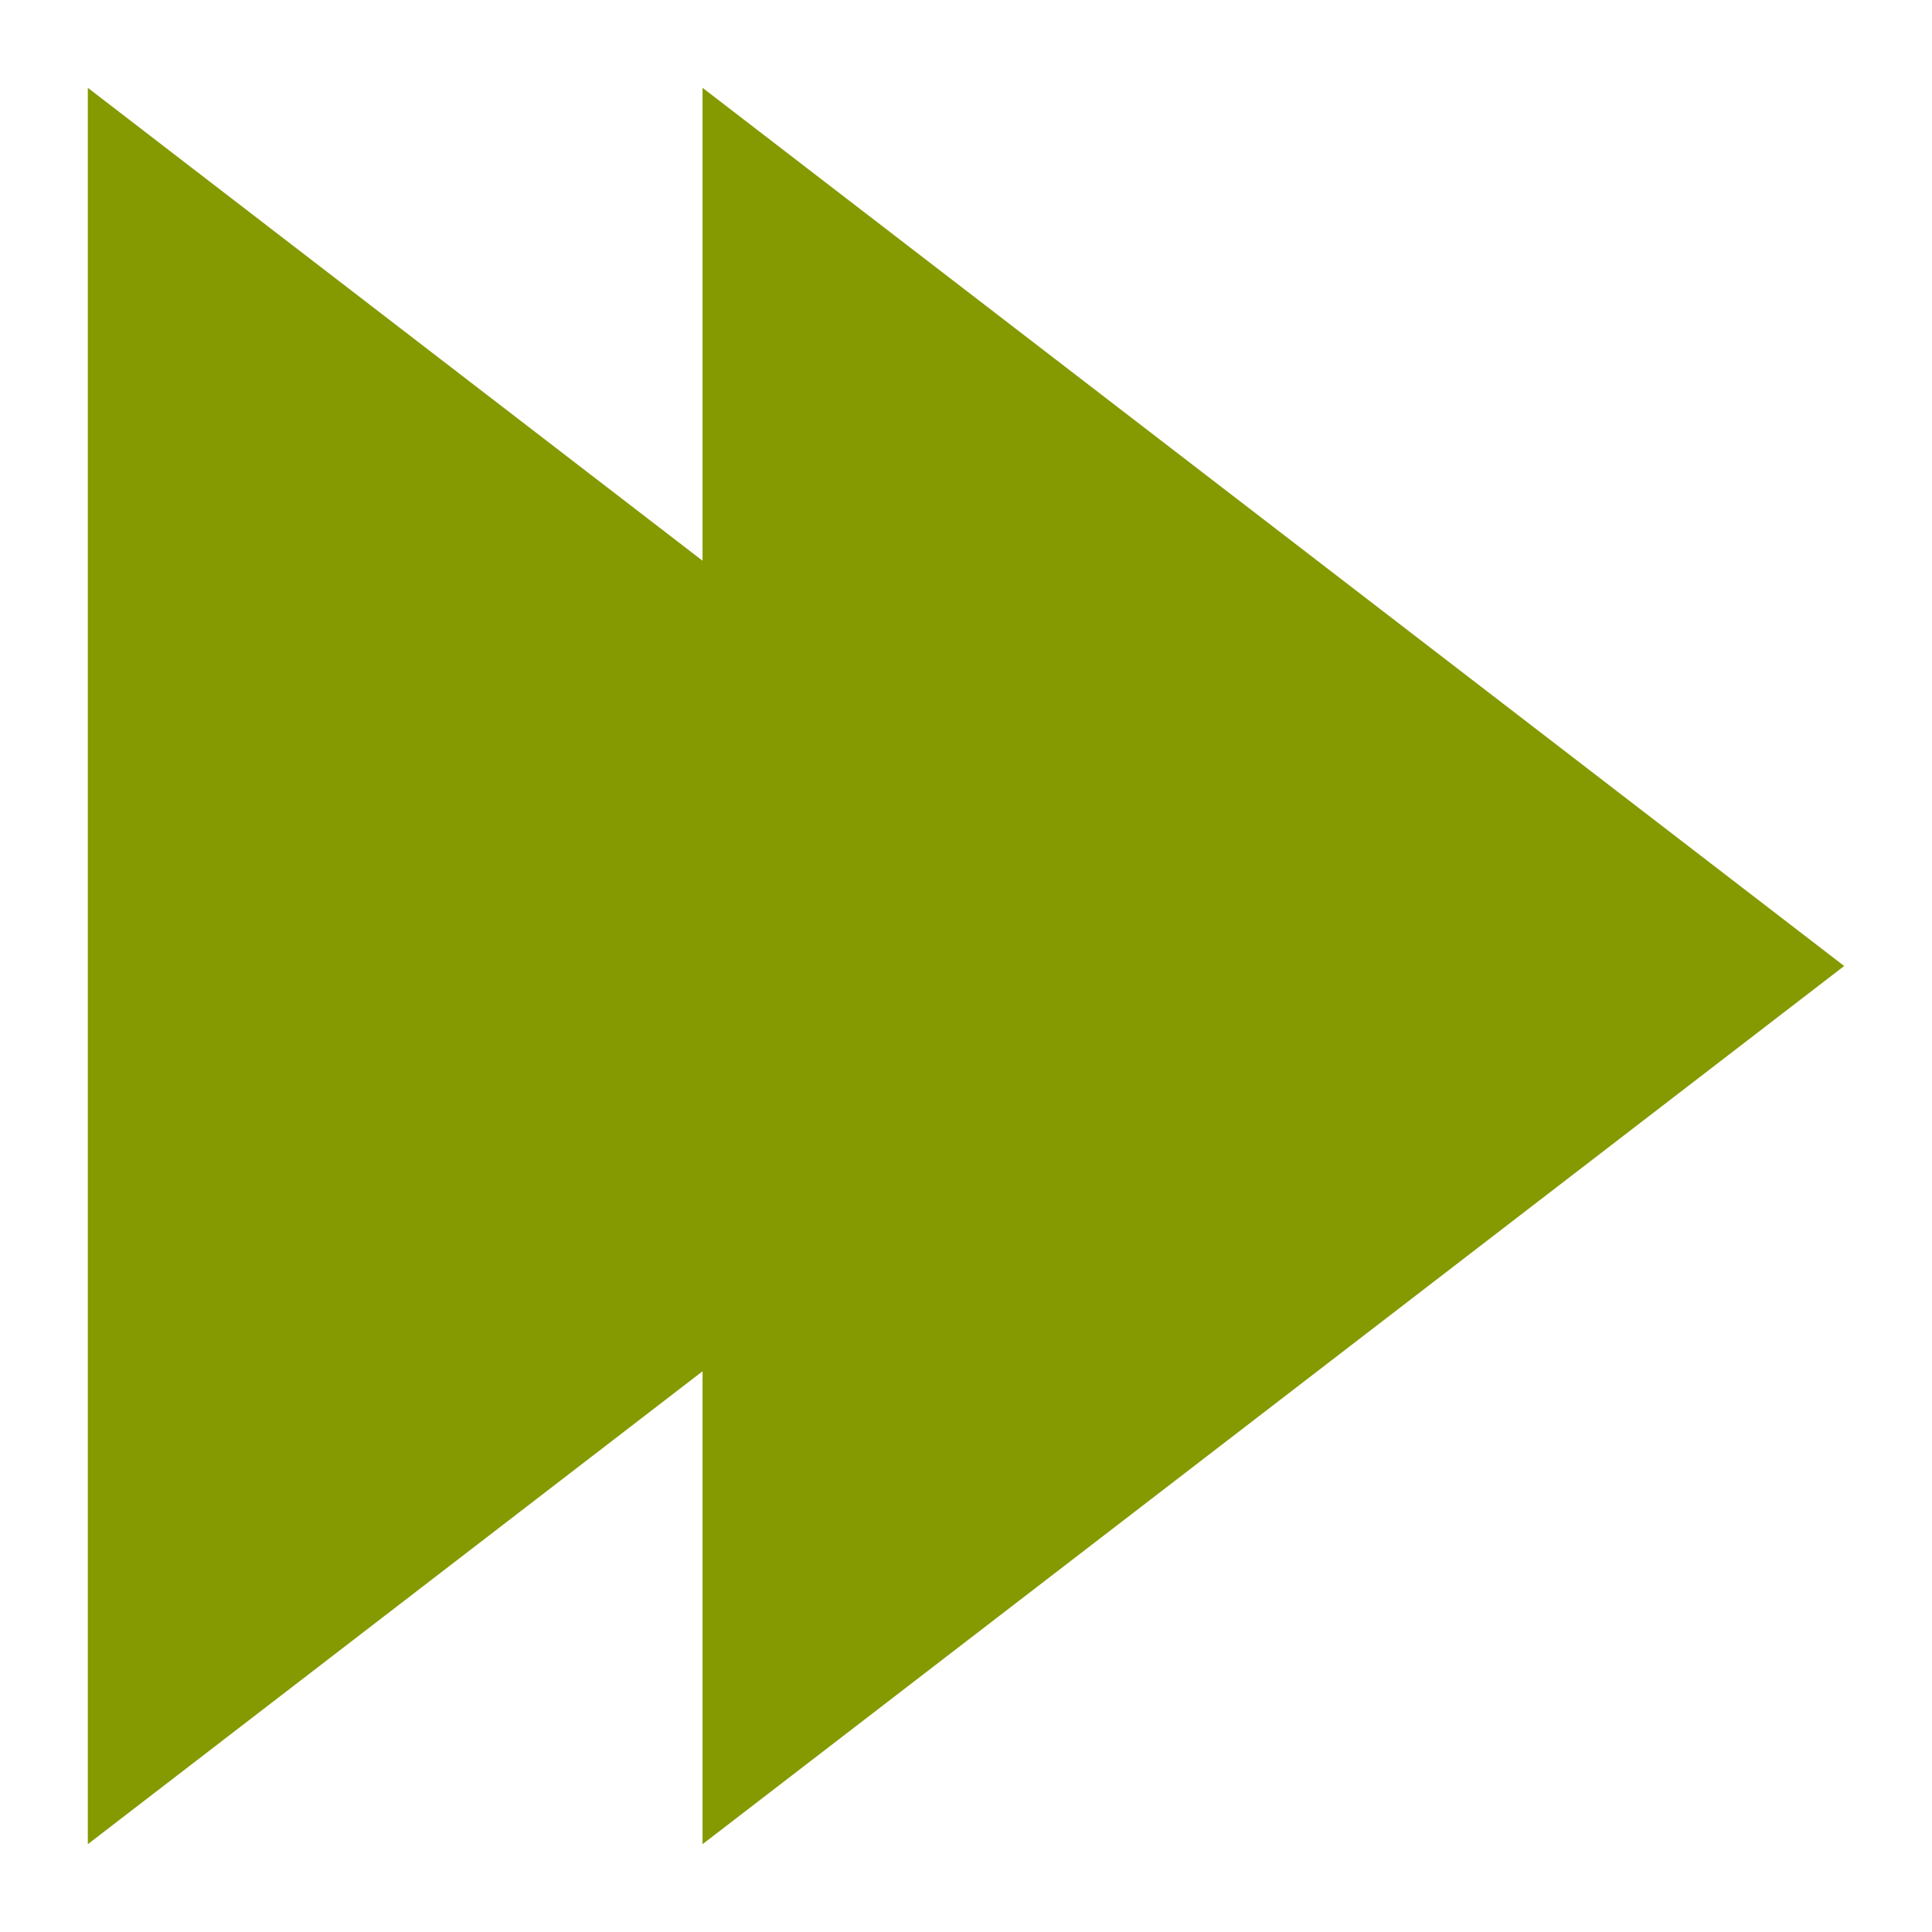
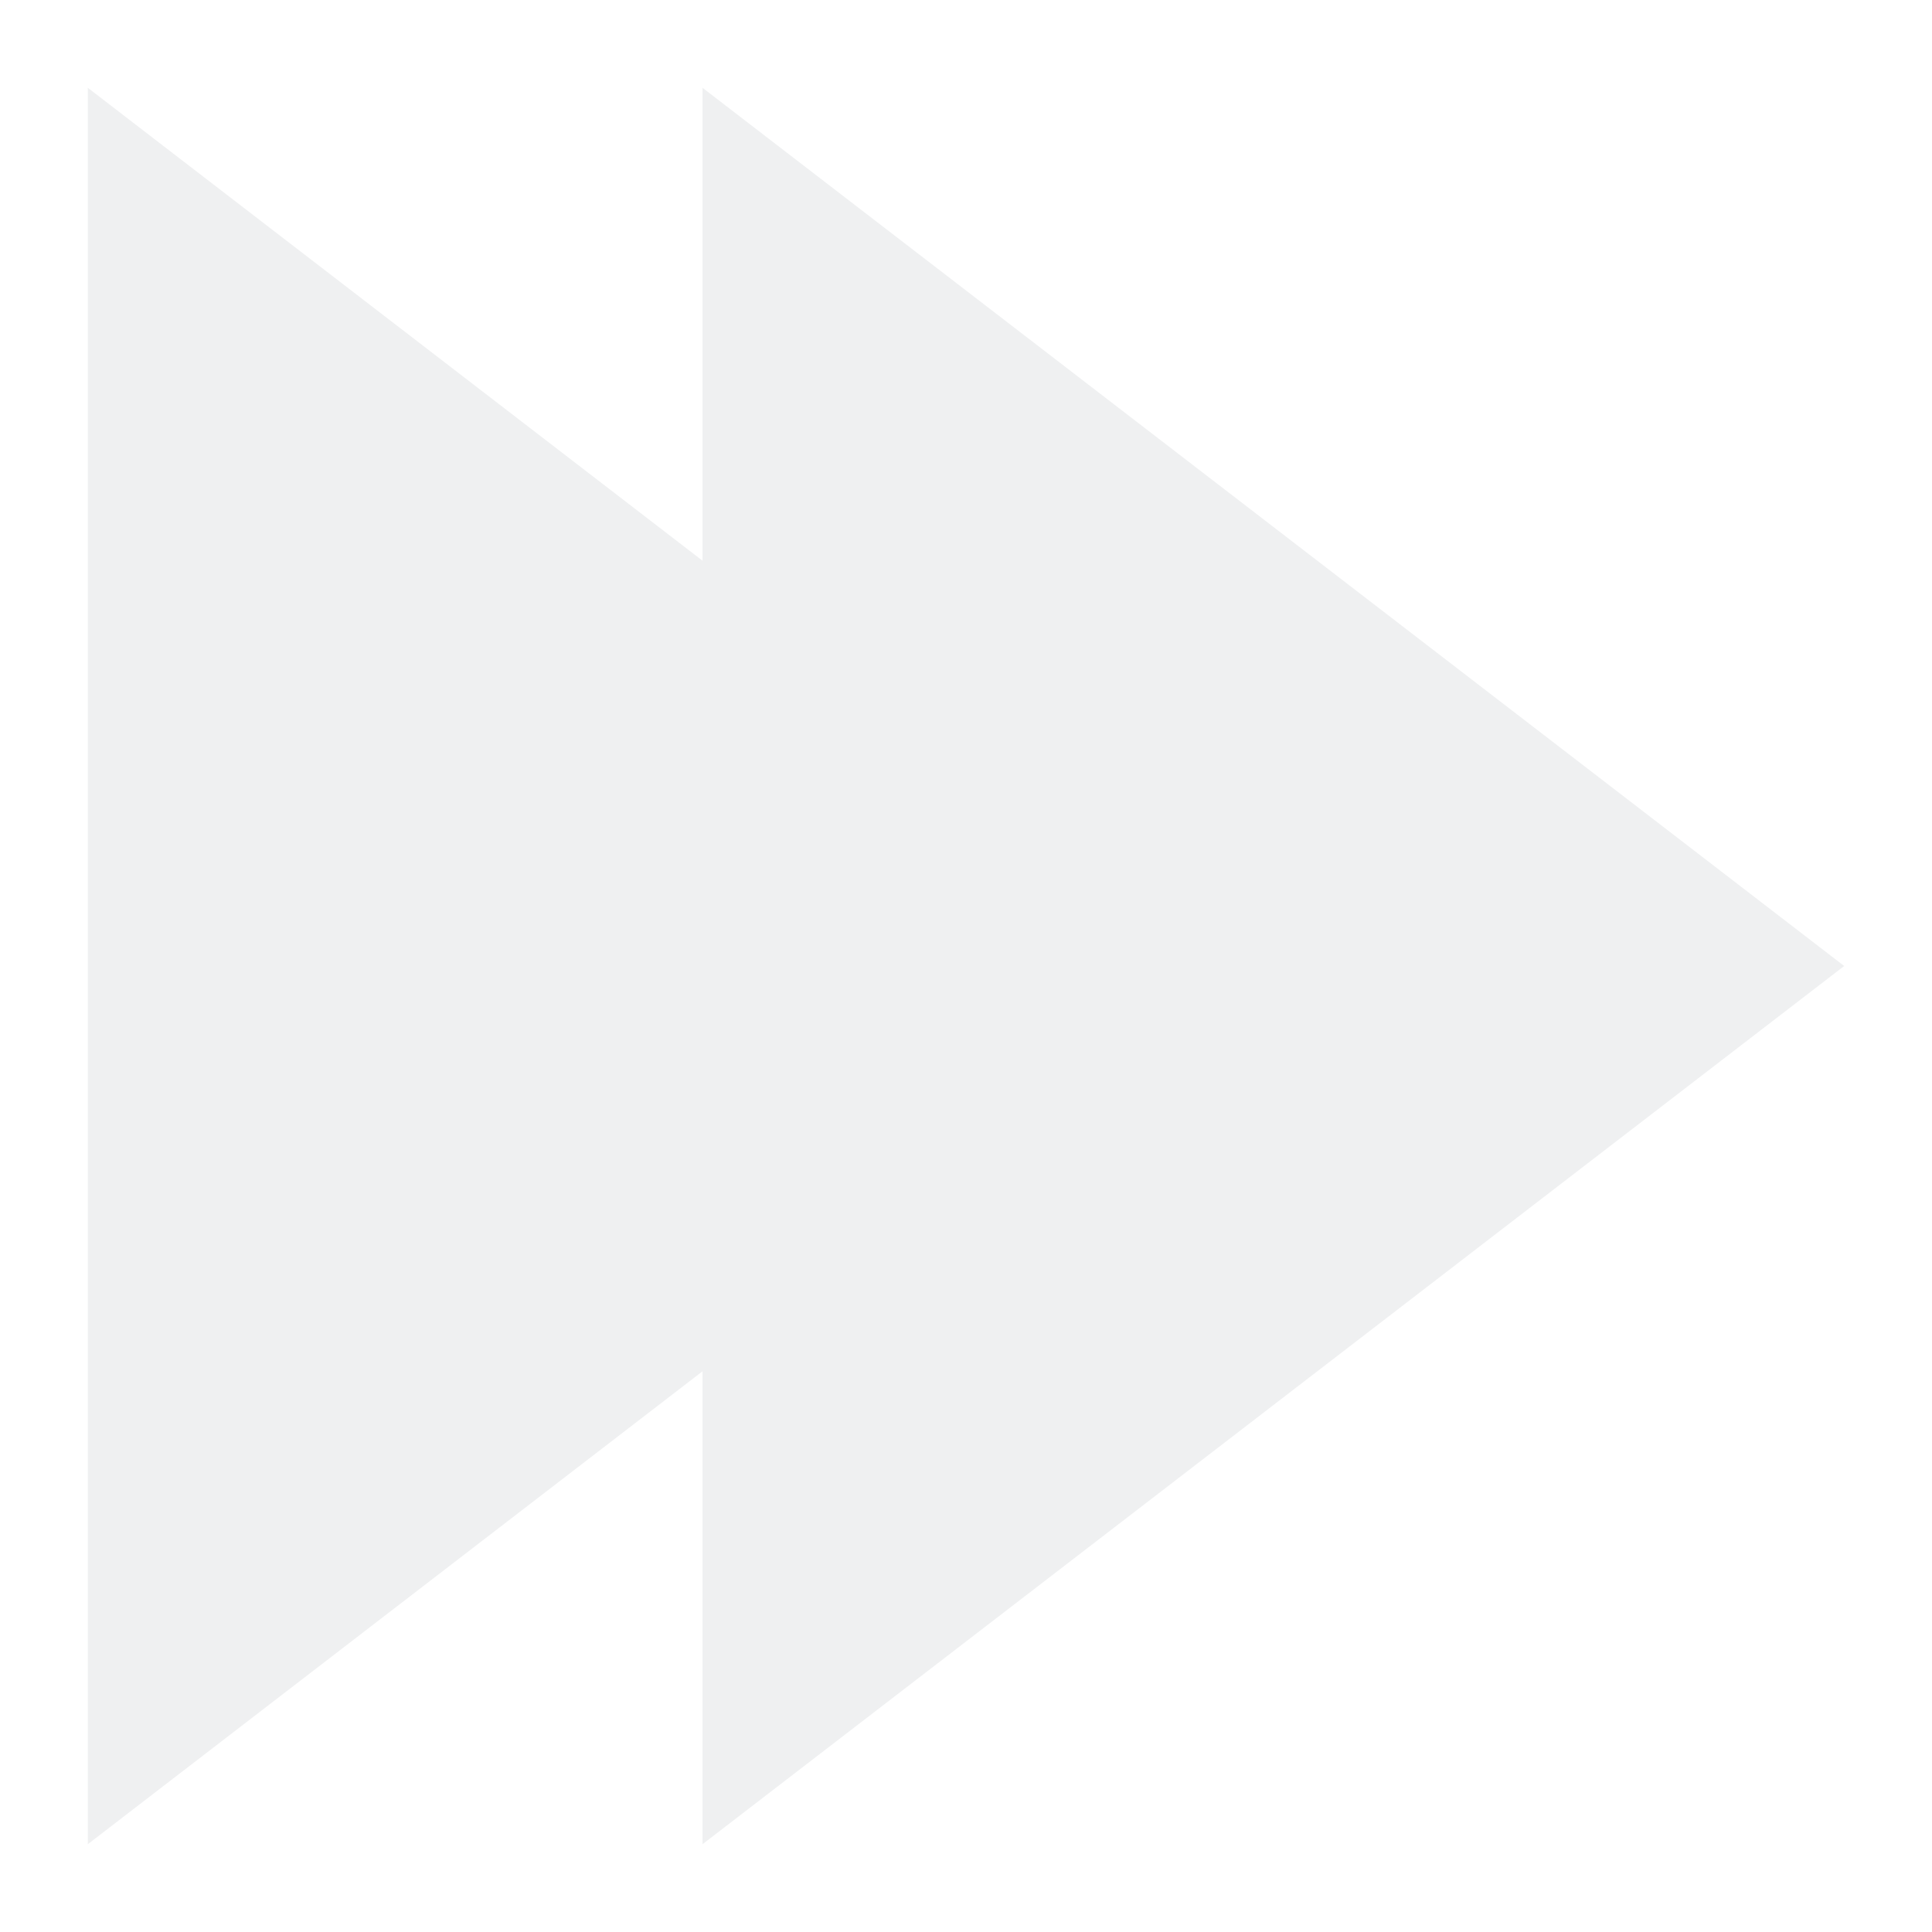
<svg xmlns="http://www.w3.org/2000/svg" viewBox="0 0 22 22">
  <g transform="matrix(-1 0 0 1 22 0)">
-     <path d="M 1 1 L 1 21 L 8 15.615 L 8 21 L 21 11 L 8 1 L 8 6.385 L 1 1 z" transform="matrix(-1,0,0,1,22,0)" style="fill:#859900;fill-opacity:1" />
+     <style id="current-color-scheme" type="text/css">.ColorScheme-Text { color:#eff0f1; }</style>
+     <path class="ColorScheme-Text" d="M 1 1 L 1 21 L 8 15.615 L 8 21 L 21 11 L 8 1 L 8 6.385 L 1 1 z" transform="matrix(-1,0,0,1,22,0)" style="fill:currentColor;fill-opacity:1" />
  </g>
</svg>
